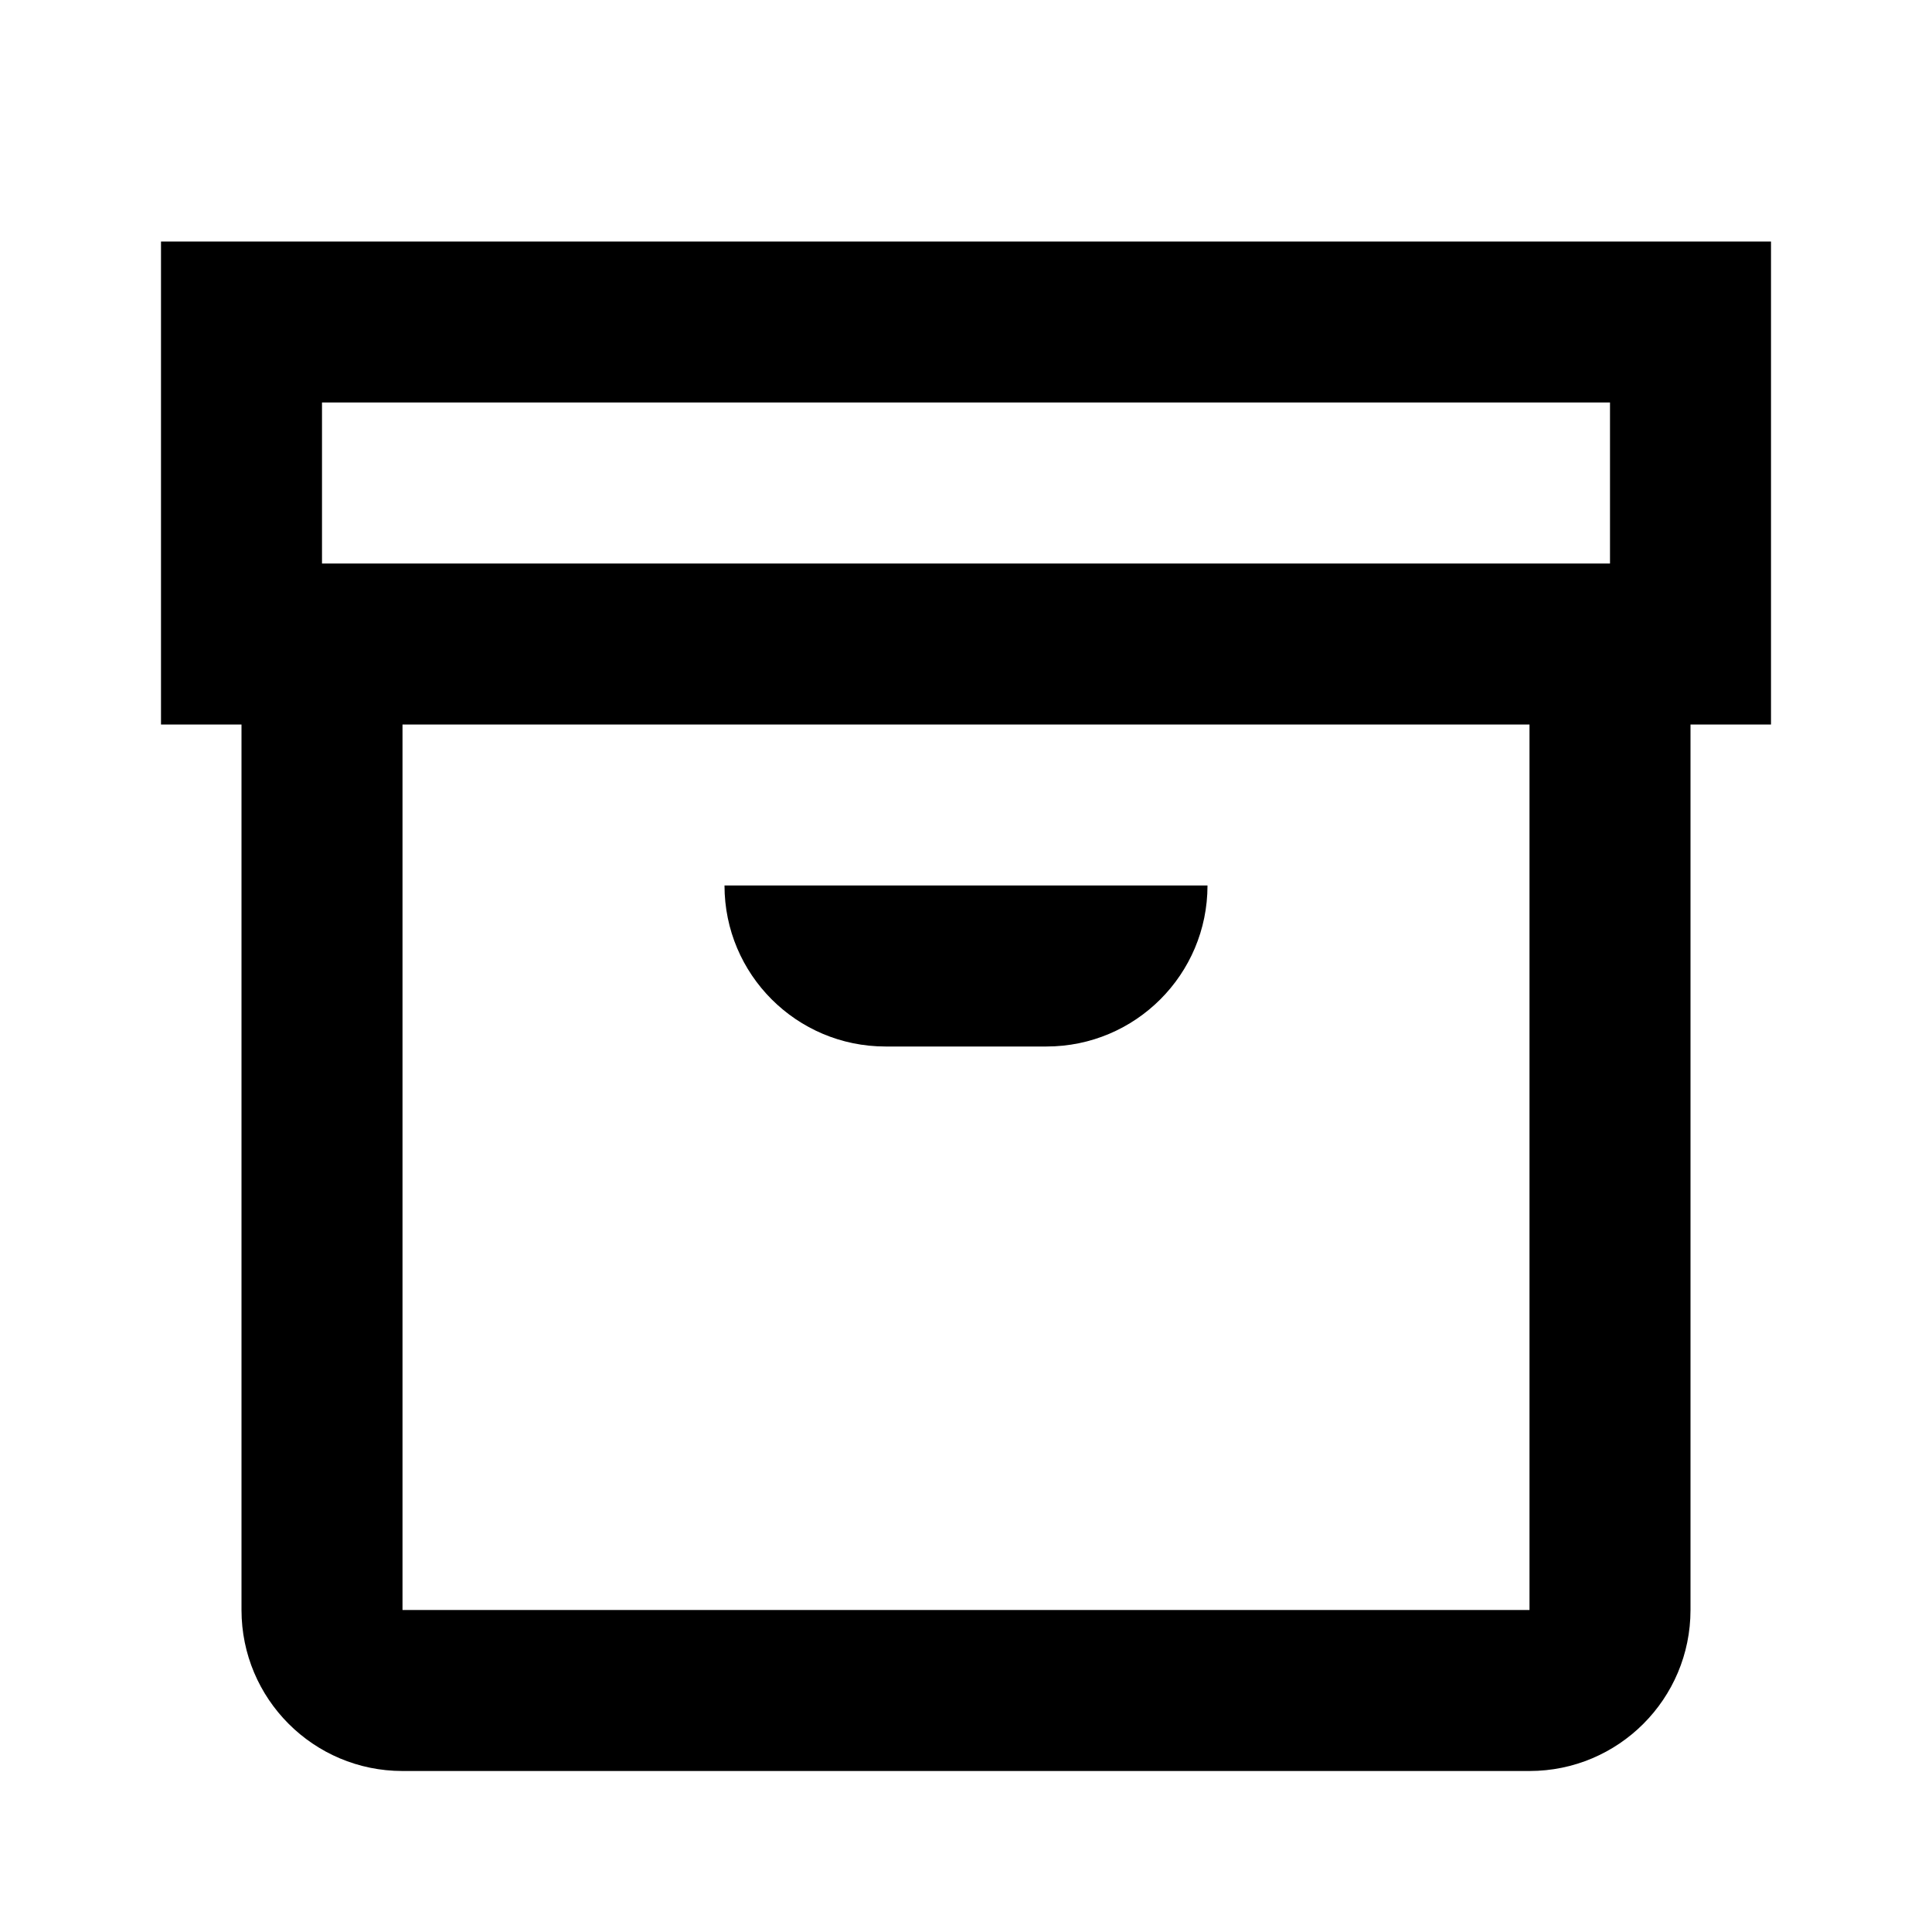
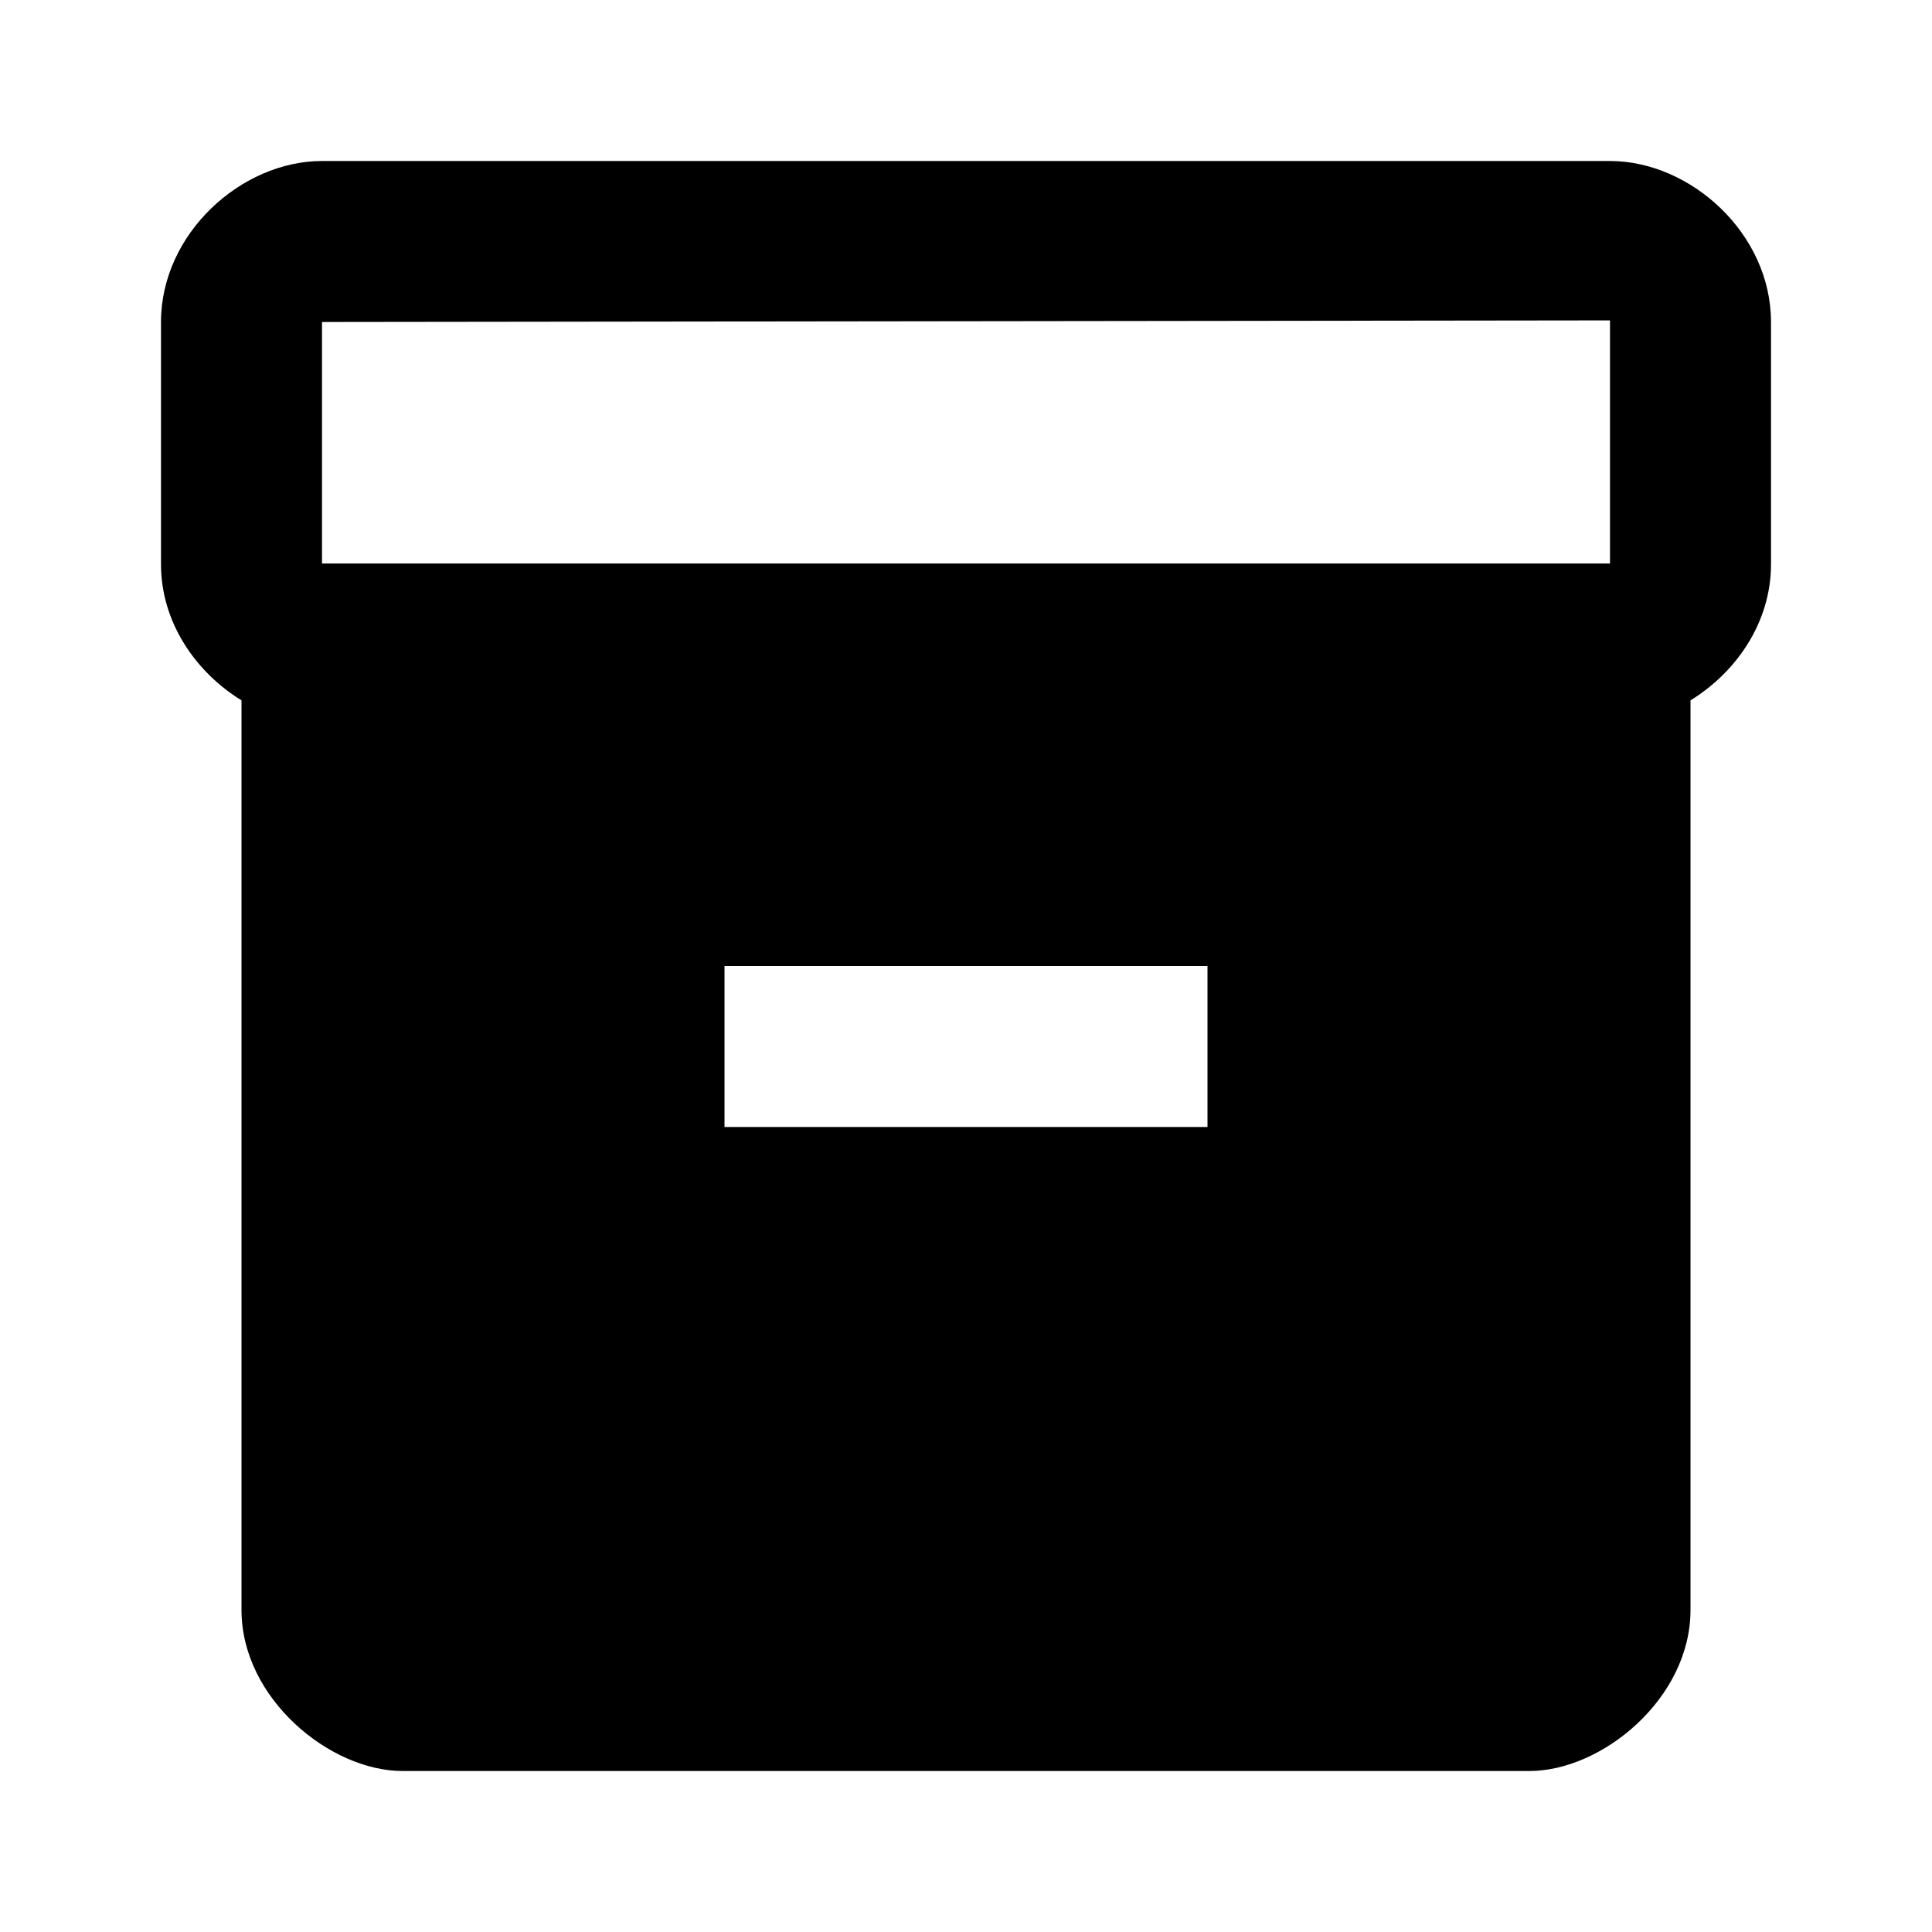
- <svg xmlns="http://www.w3.org/2000/svg" width="1em" height="1em" preserveAspectRatio="xMidYMid meet" viewBox="0 0 24 24" style="-ms-transform: rotate(360deg); -webkit-transform: rotate(360deg); transform: rotate(360deg);">
-   <path fill="currentColor" d="M22 3H2v6h1v11a2 2 0 0 0 2 2h14a2 2 0 0 0 2-2V9h1V3zM4 5h16v2H4V5zm15 15H5V9h14v11zM9 11h6a2 2 0 0 1-2 2h-2a2 2 0 0 1-2-2z" />
+ <svg xmlns="http://www.w3.org/2000/svg" width="1em" height="1em" preserveAspectRatio="xMidYMid meet" viewBox="0 0 24 24">
+   <path fill="currentColor" d="M20 2H4c-1 0-2 .9-2 2v3.01c0 .72.43 1.34 1 1.69V20c0 1.1 1.1 2 2 2h14c.9 0 2-.9 2-2V8.7c.57-.35 1-.97 1-1.69V4c0-1.1-1-2-2-2zm-5 12H9v-2h6v2zm5-7H4V4l16-.02V7z" />
</svg>
